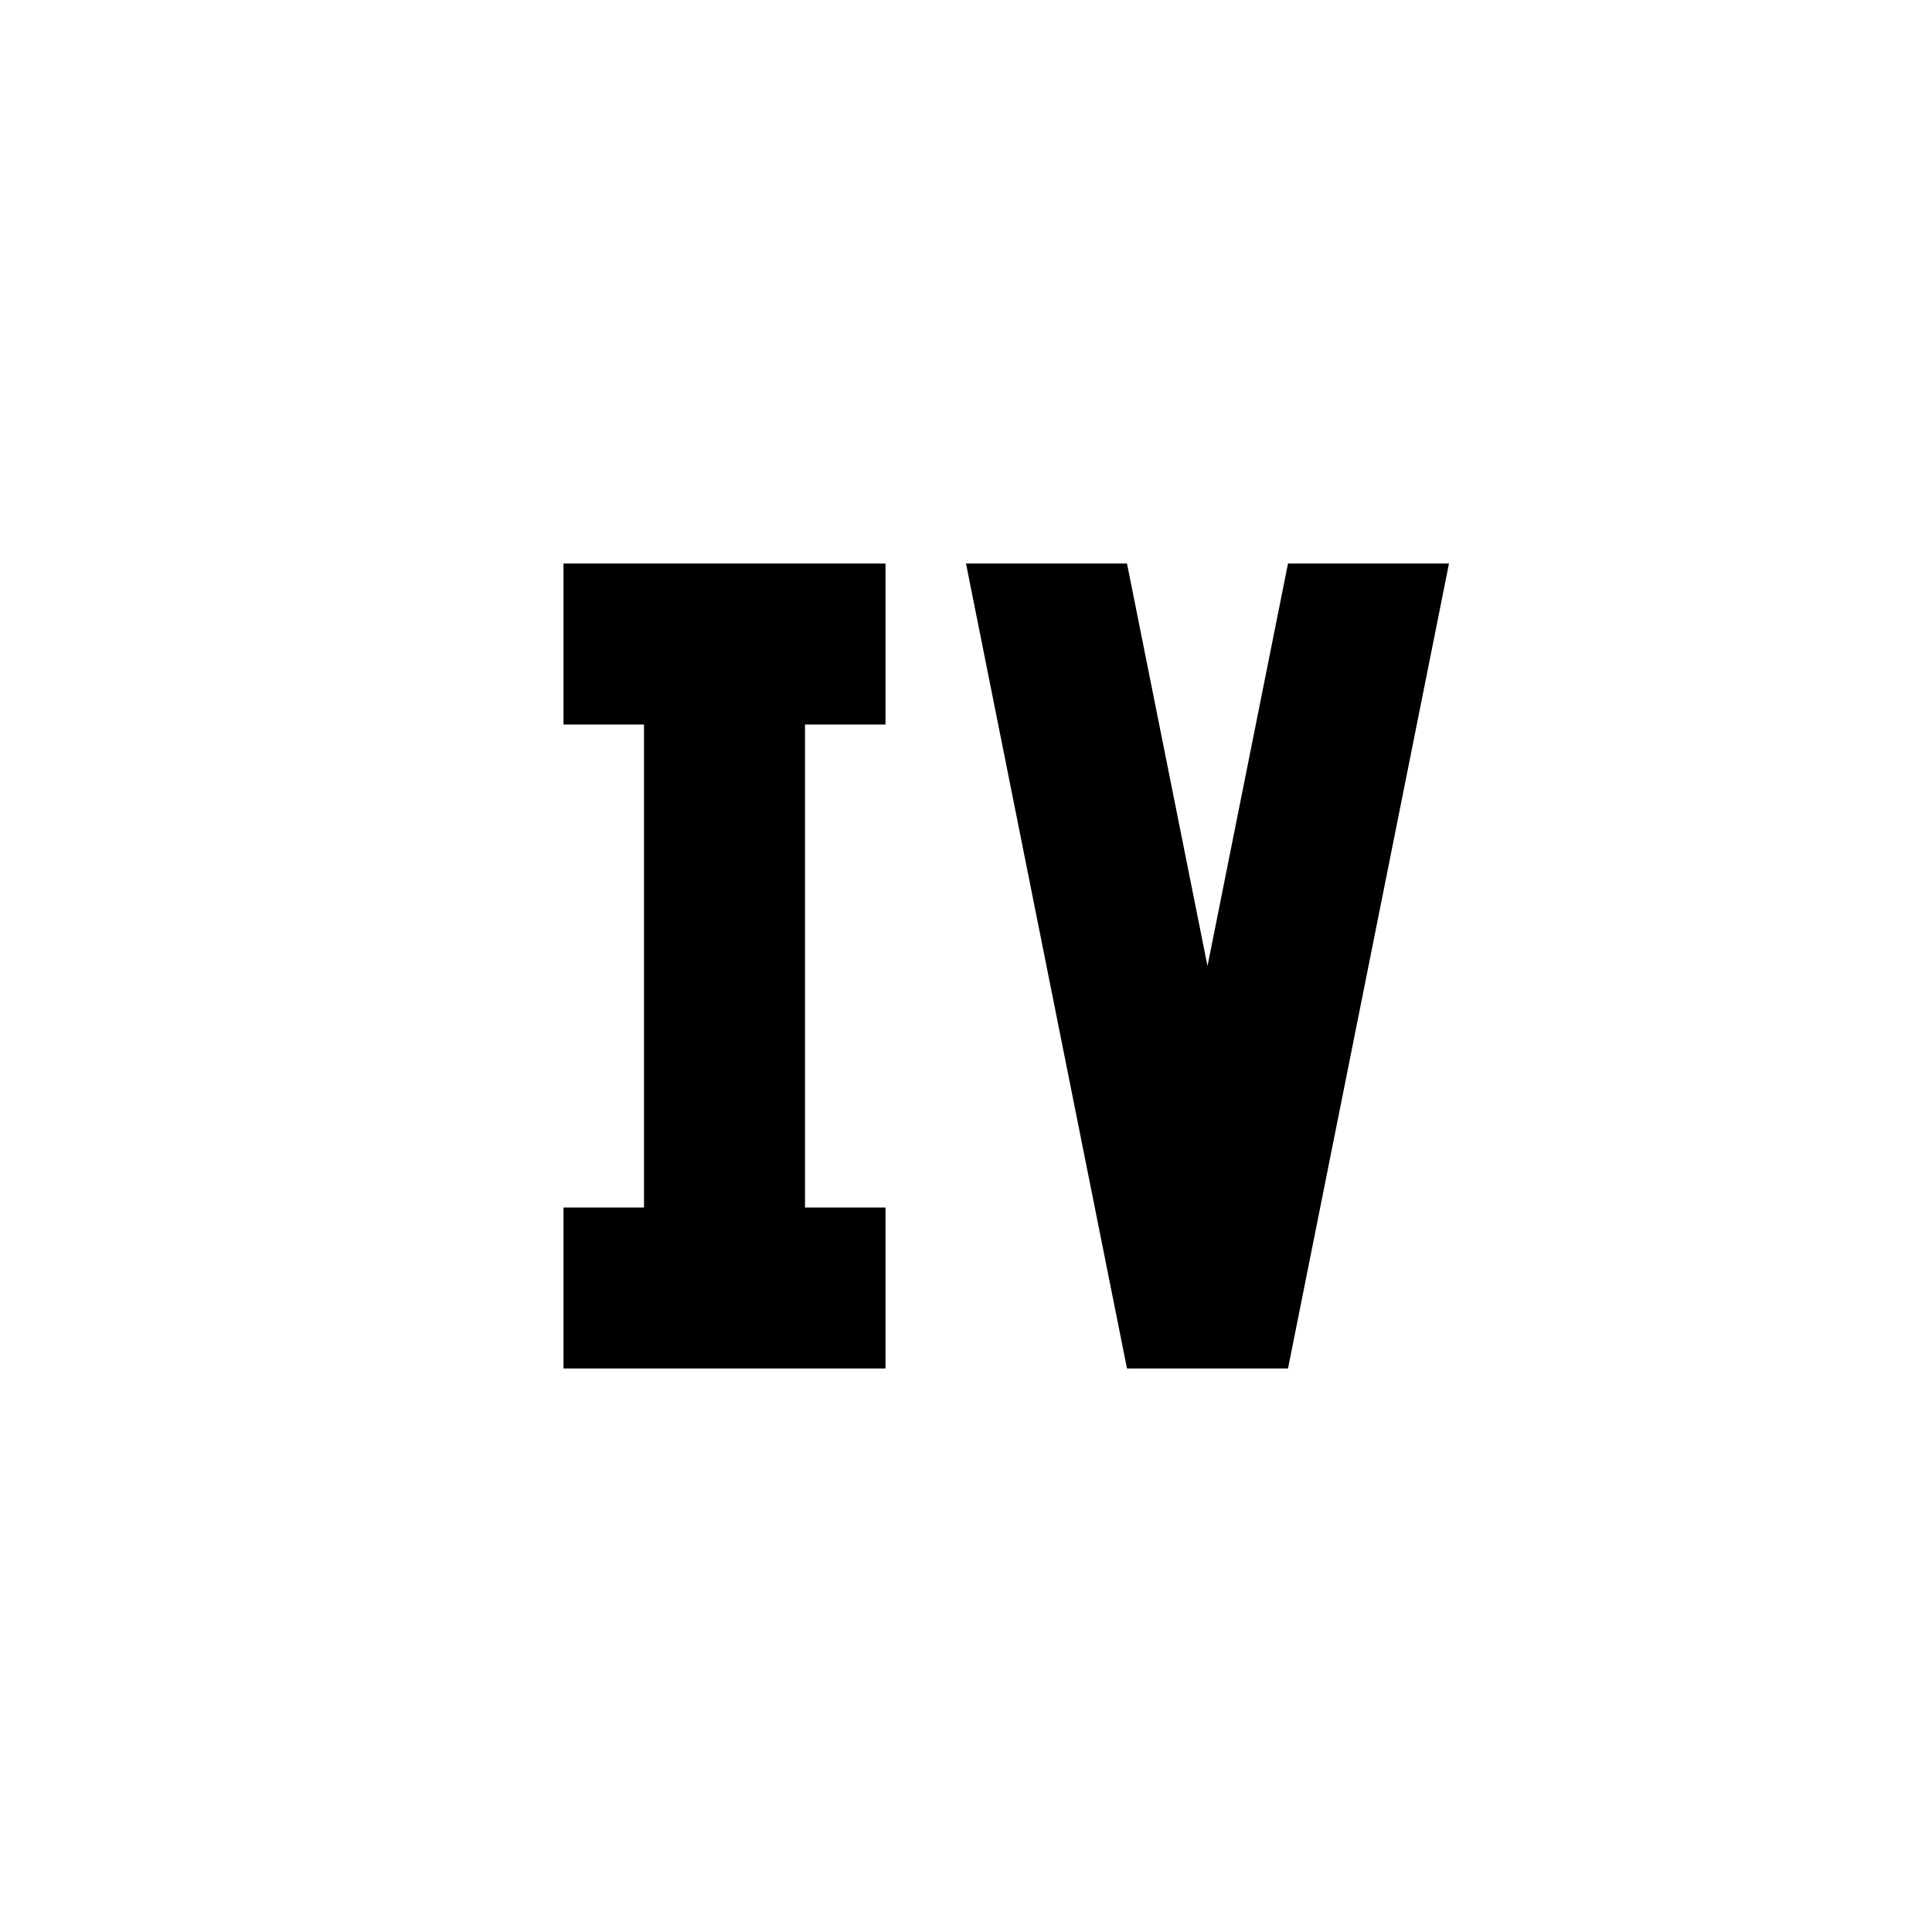
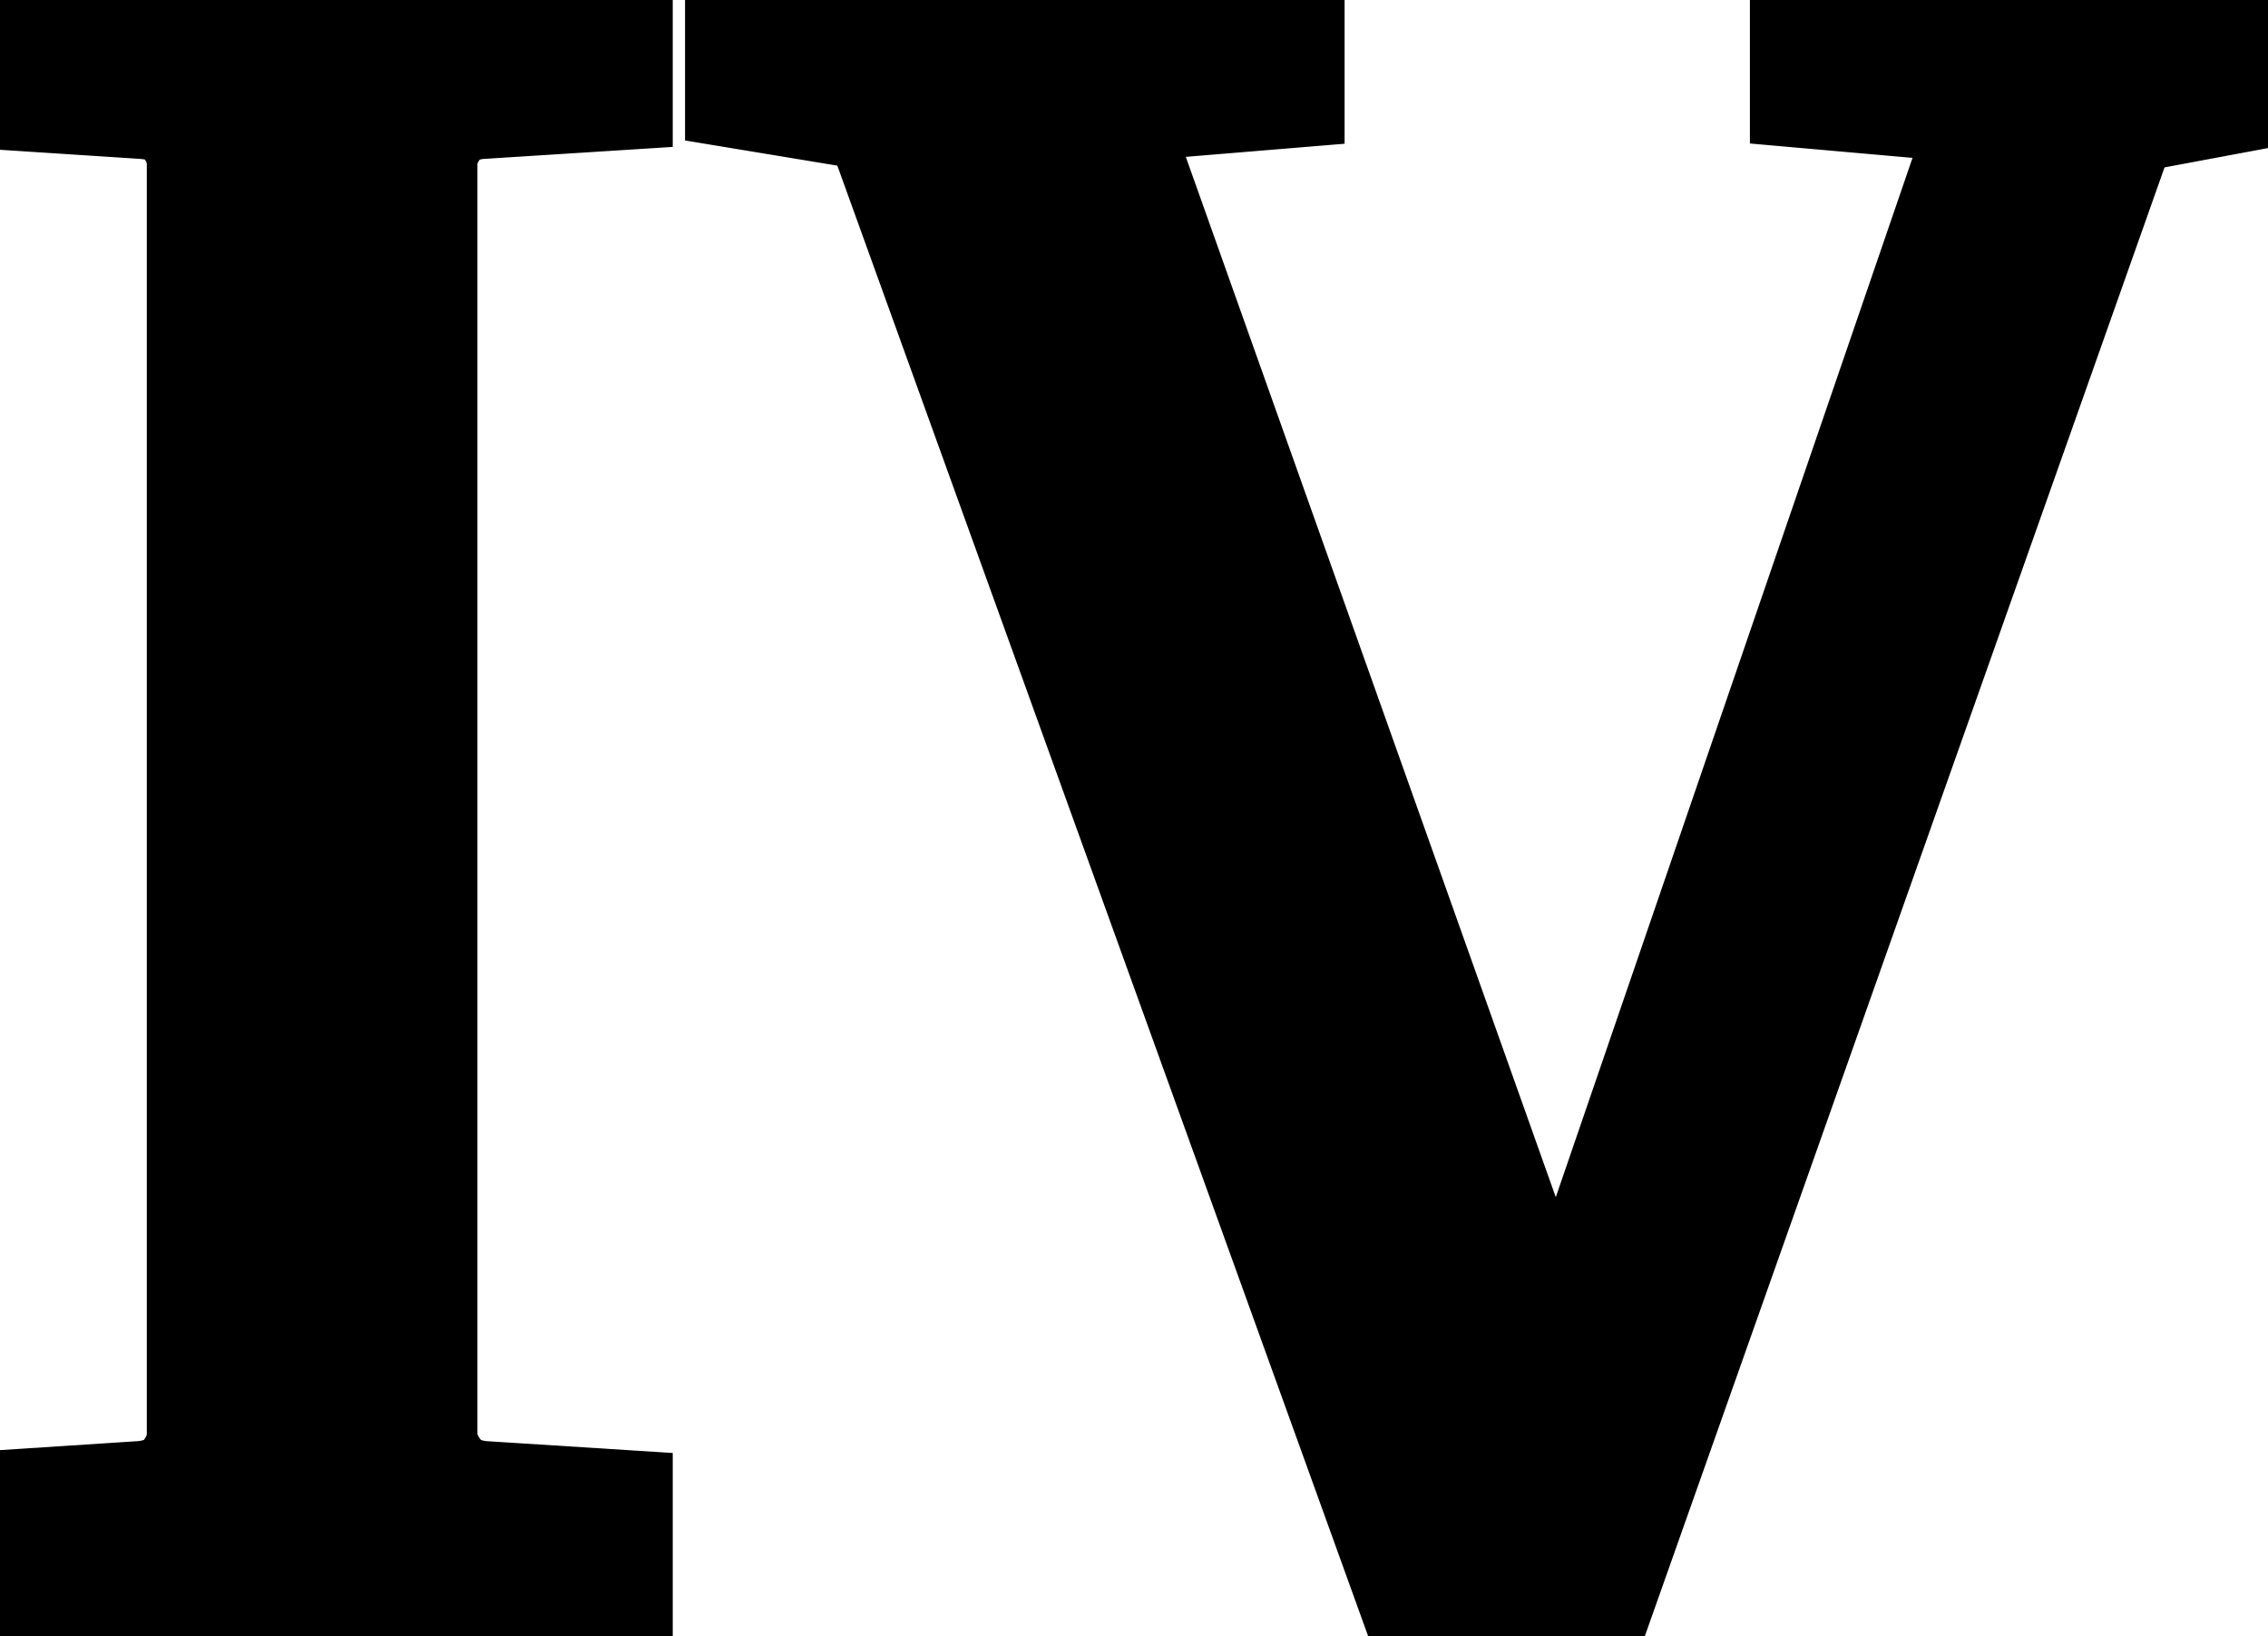
- <svg xmlns="http://www.w3.org/2000/svg" version="1.1" id="mdi-roman-numeral-4" width="40" height="40" viewBox="0 0 24 24">
-   <path d="M12 7L14 17H16L18 7H16L15 12L14 7H12M11 7V9H10V15H11V17H7V15H8V9H7V7H11Z" />
+ <svg xmlns="http://www.w3.org/2000/svg" width="23.816" height="17.175" viewBox="0 0 23.816 17.175">
+   <g id="svgGroup" stroke-linecap="round" fill-rule="evenodd" font-size="9pt" stroke="#000" stroke-width="0.25mm" fill="#000" style="stroke:#000;stroke-width:0.25mm;fill:#000">
+     <path d="M 23.816 0 L 23.816 1.074 L 22.375 1.343 L 16.772 17.175 L 14.868 17.175 L 9.143 1.318 L 7.666 1.074 L 7.666 0 L 13.647 0 L 13.647 1.074 L 12.17 1.196 A 0.195 0.195 0 0 0 12.038 1.271 A 0.319 0.319 0 0 0 12 1.331 A 0.635 0.635 0 0 0 11.958 1.435 Q 11.938 1.5 11.938 1.563 A 0.483 0.483 0 0 0 11.939 1.591 Q 11.941 1.618 11.946 1.635 A 0.077 0.077 0 0 0 11.951 1.648 L 16.345 14.001 L 20.569 1.697 Q 20.578 1.678 20.58 1.638 A 0.491 0.491 0 0 0 20.581 1.611 Q 20.581 1.486 20.486 1.361 A 0.68 0.68 0 0 0 20.471 1.343 A 0.501 0.501 0 0 0 20.395 1.266 Q 20.339 1.222 20.277 1.205 A 0.289 0.289 0 0 0 20.227 1.196 L 18.848 1.074 L 18.848 0 L 23.816 0 Z M 6.592 15.698 L 6.592 16.772 L 0 16.772 L 0 15.698 L 1.489 15.601 A 0.734 0.734 0 0 0 1.65 15.569 Q 1.764 15.532 1.841 15.457 A 0.444 0.444 0 0 0 1.886 15.405 A 0.688 0.688 0 0 0 1.974 15.254 A 0.529 0.529 0 0 0 2.014 15.051 L 2.014 1.721 A 0.53 0.53 0 0 0 1.939 1.452 A 0.7 0.7 0 0 0 1.886 1.373 Q 1.764 1.216 1.514 1.198 A 0.879 0.879 0 0 0 1.489 1.196 L 0 1.099 L 0 0 L 6.592 0 L 6.592 1.099 L 5.066 1.196 A 0.667 0.667 0 0 0 4.901 1.224 A 0.457 0.457 0 0 0 4.675 1.373 A 0.645 0.645 0 0 0 4.586 1.516 A 0.496 0.496 0 0 0 4.541 1.721 L 4.541 15.051 Q 4.541 15.234 4.675 15.405 A 0.496 0.496 0 0 0 4.938 15.577 A 0.719 0.719 0 0 0 5.066 15.601 L 6.592 15.698 Z" vector-effect="non-scaling-stroke" />
+   </g>
</svg>
